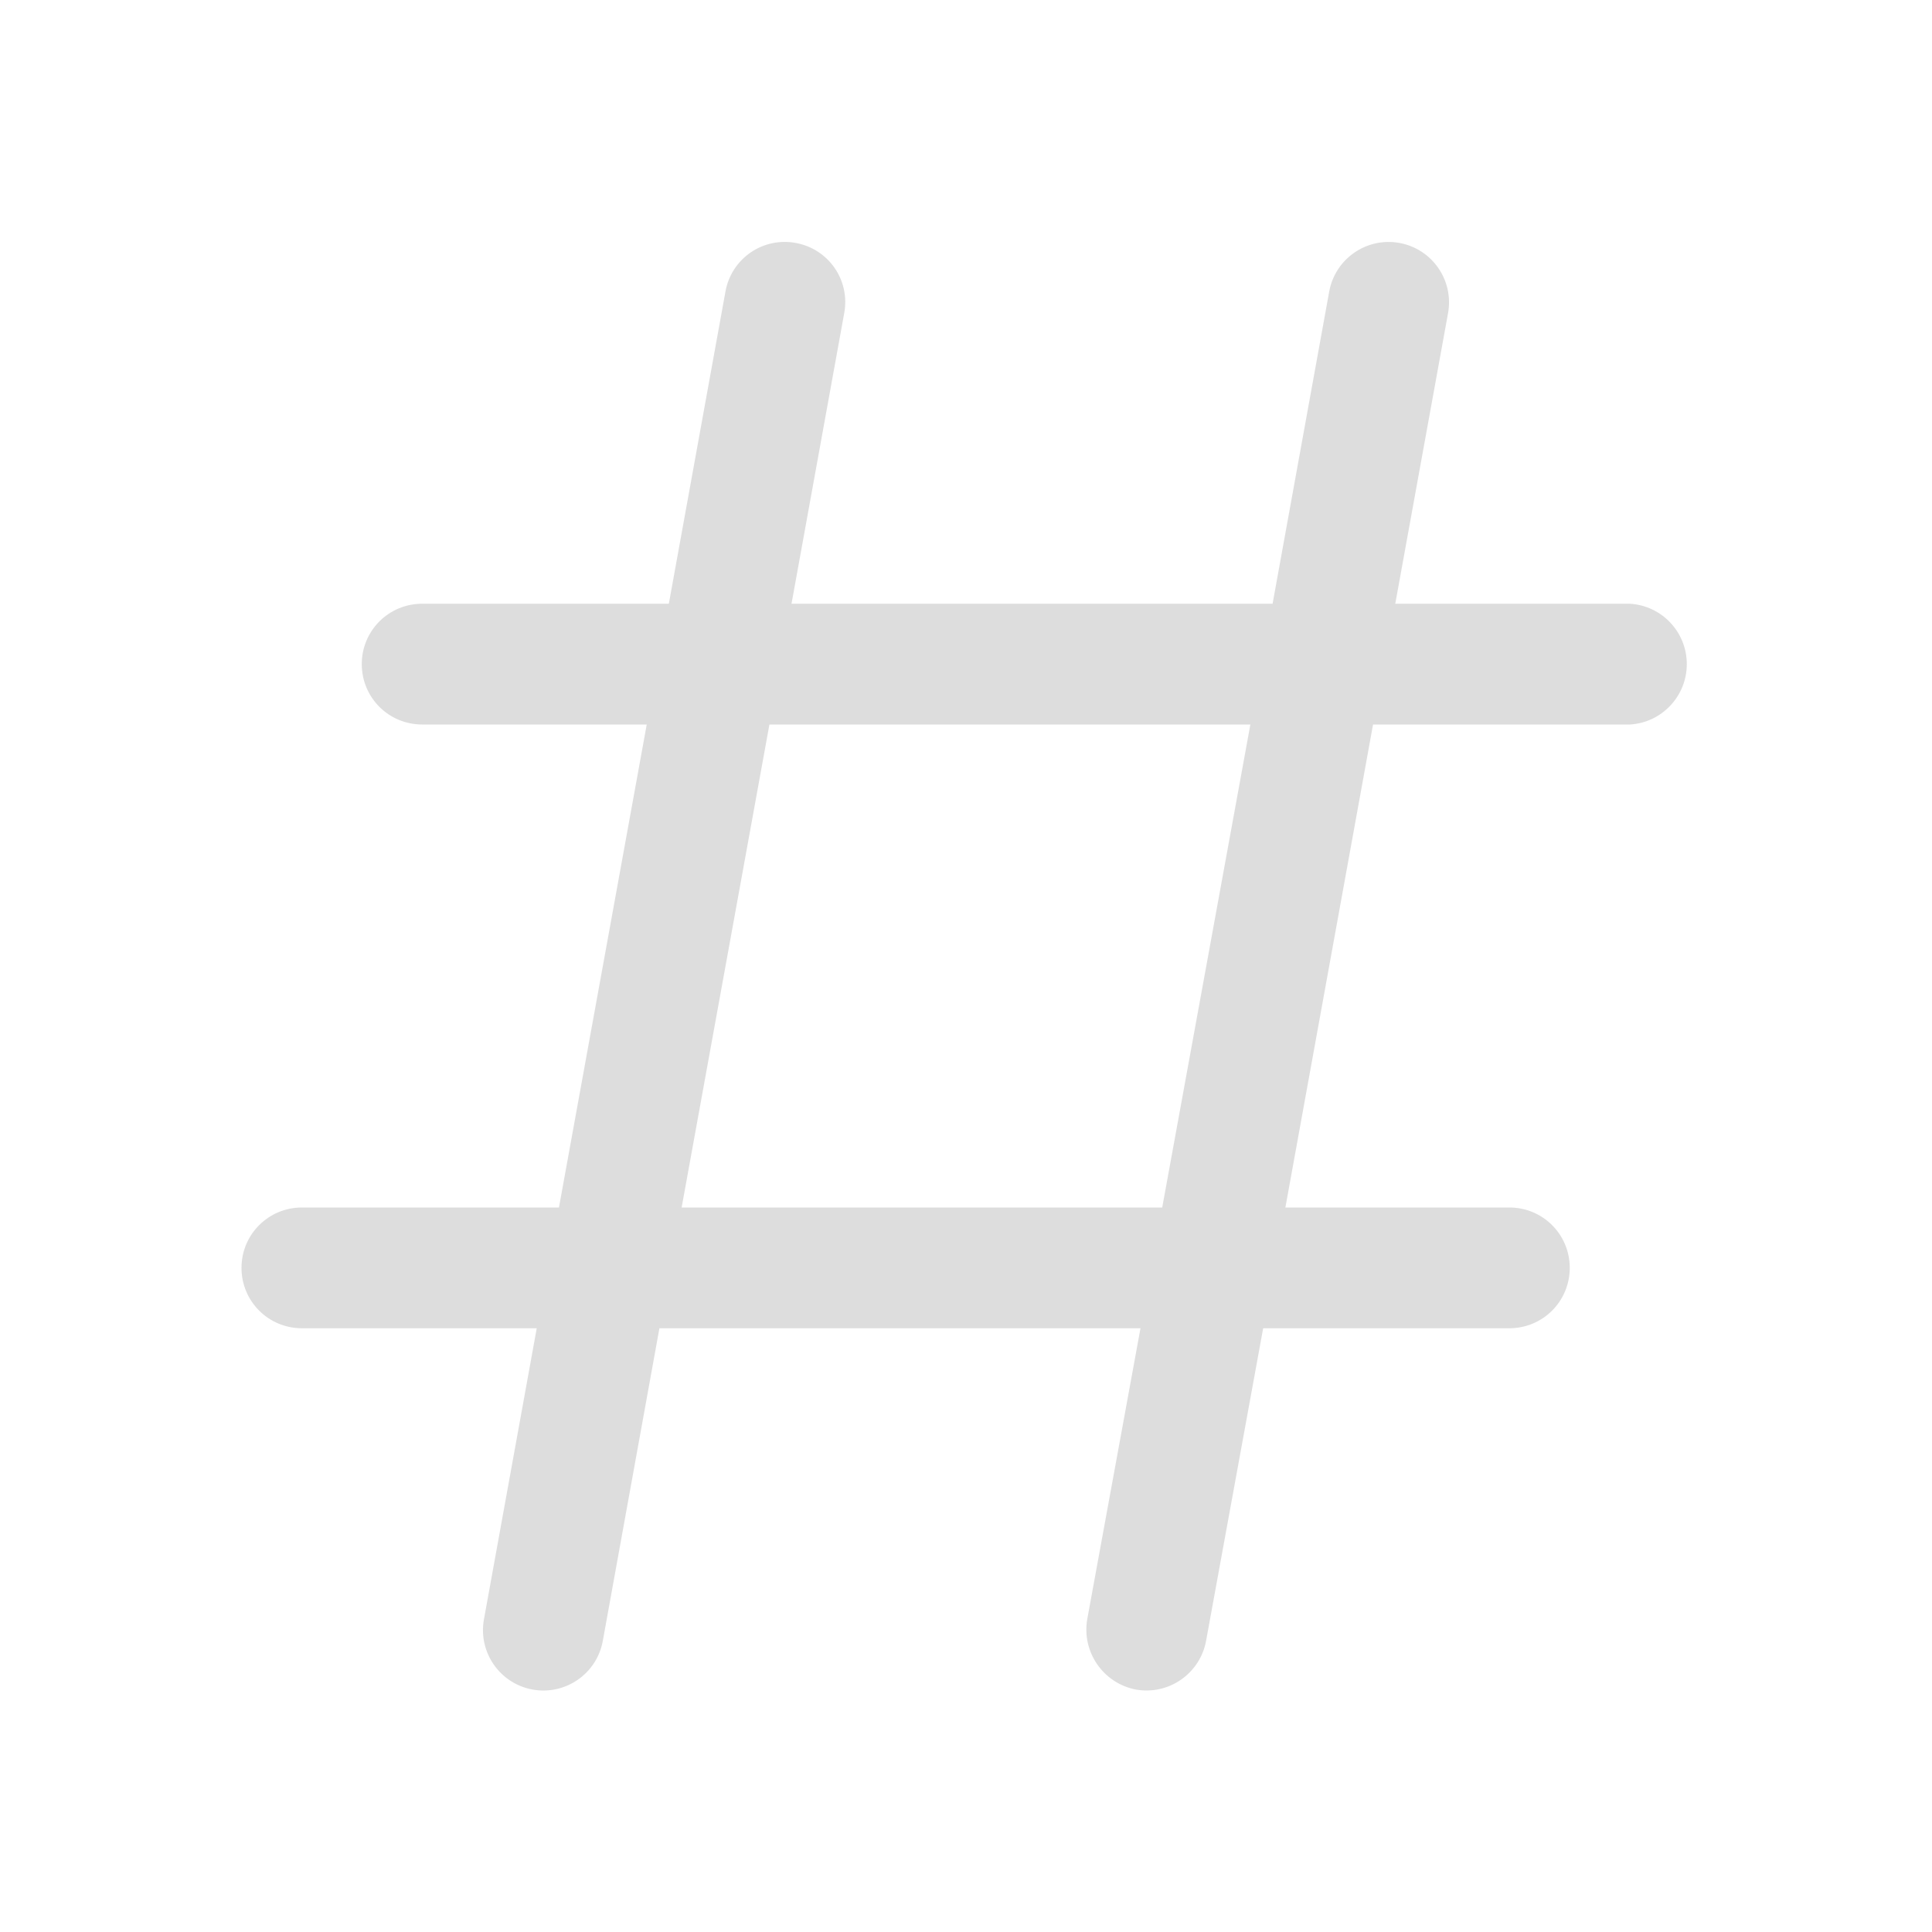
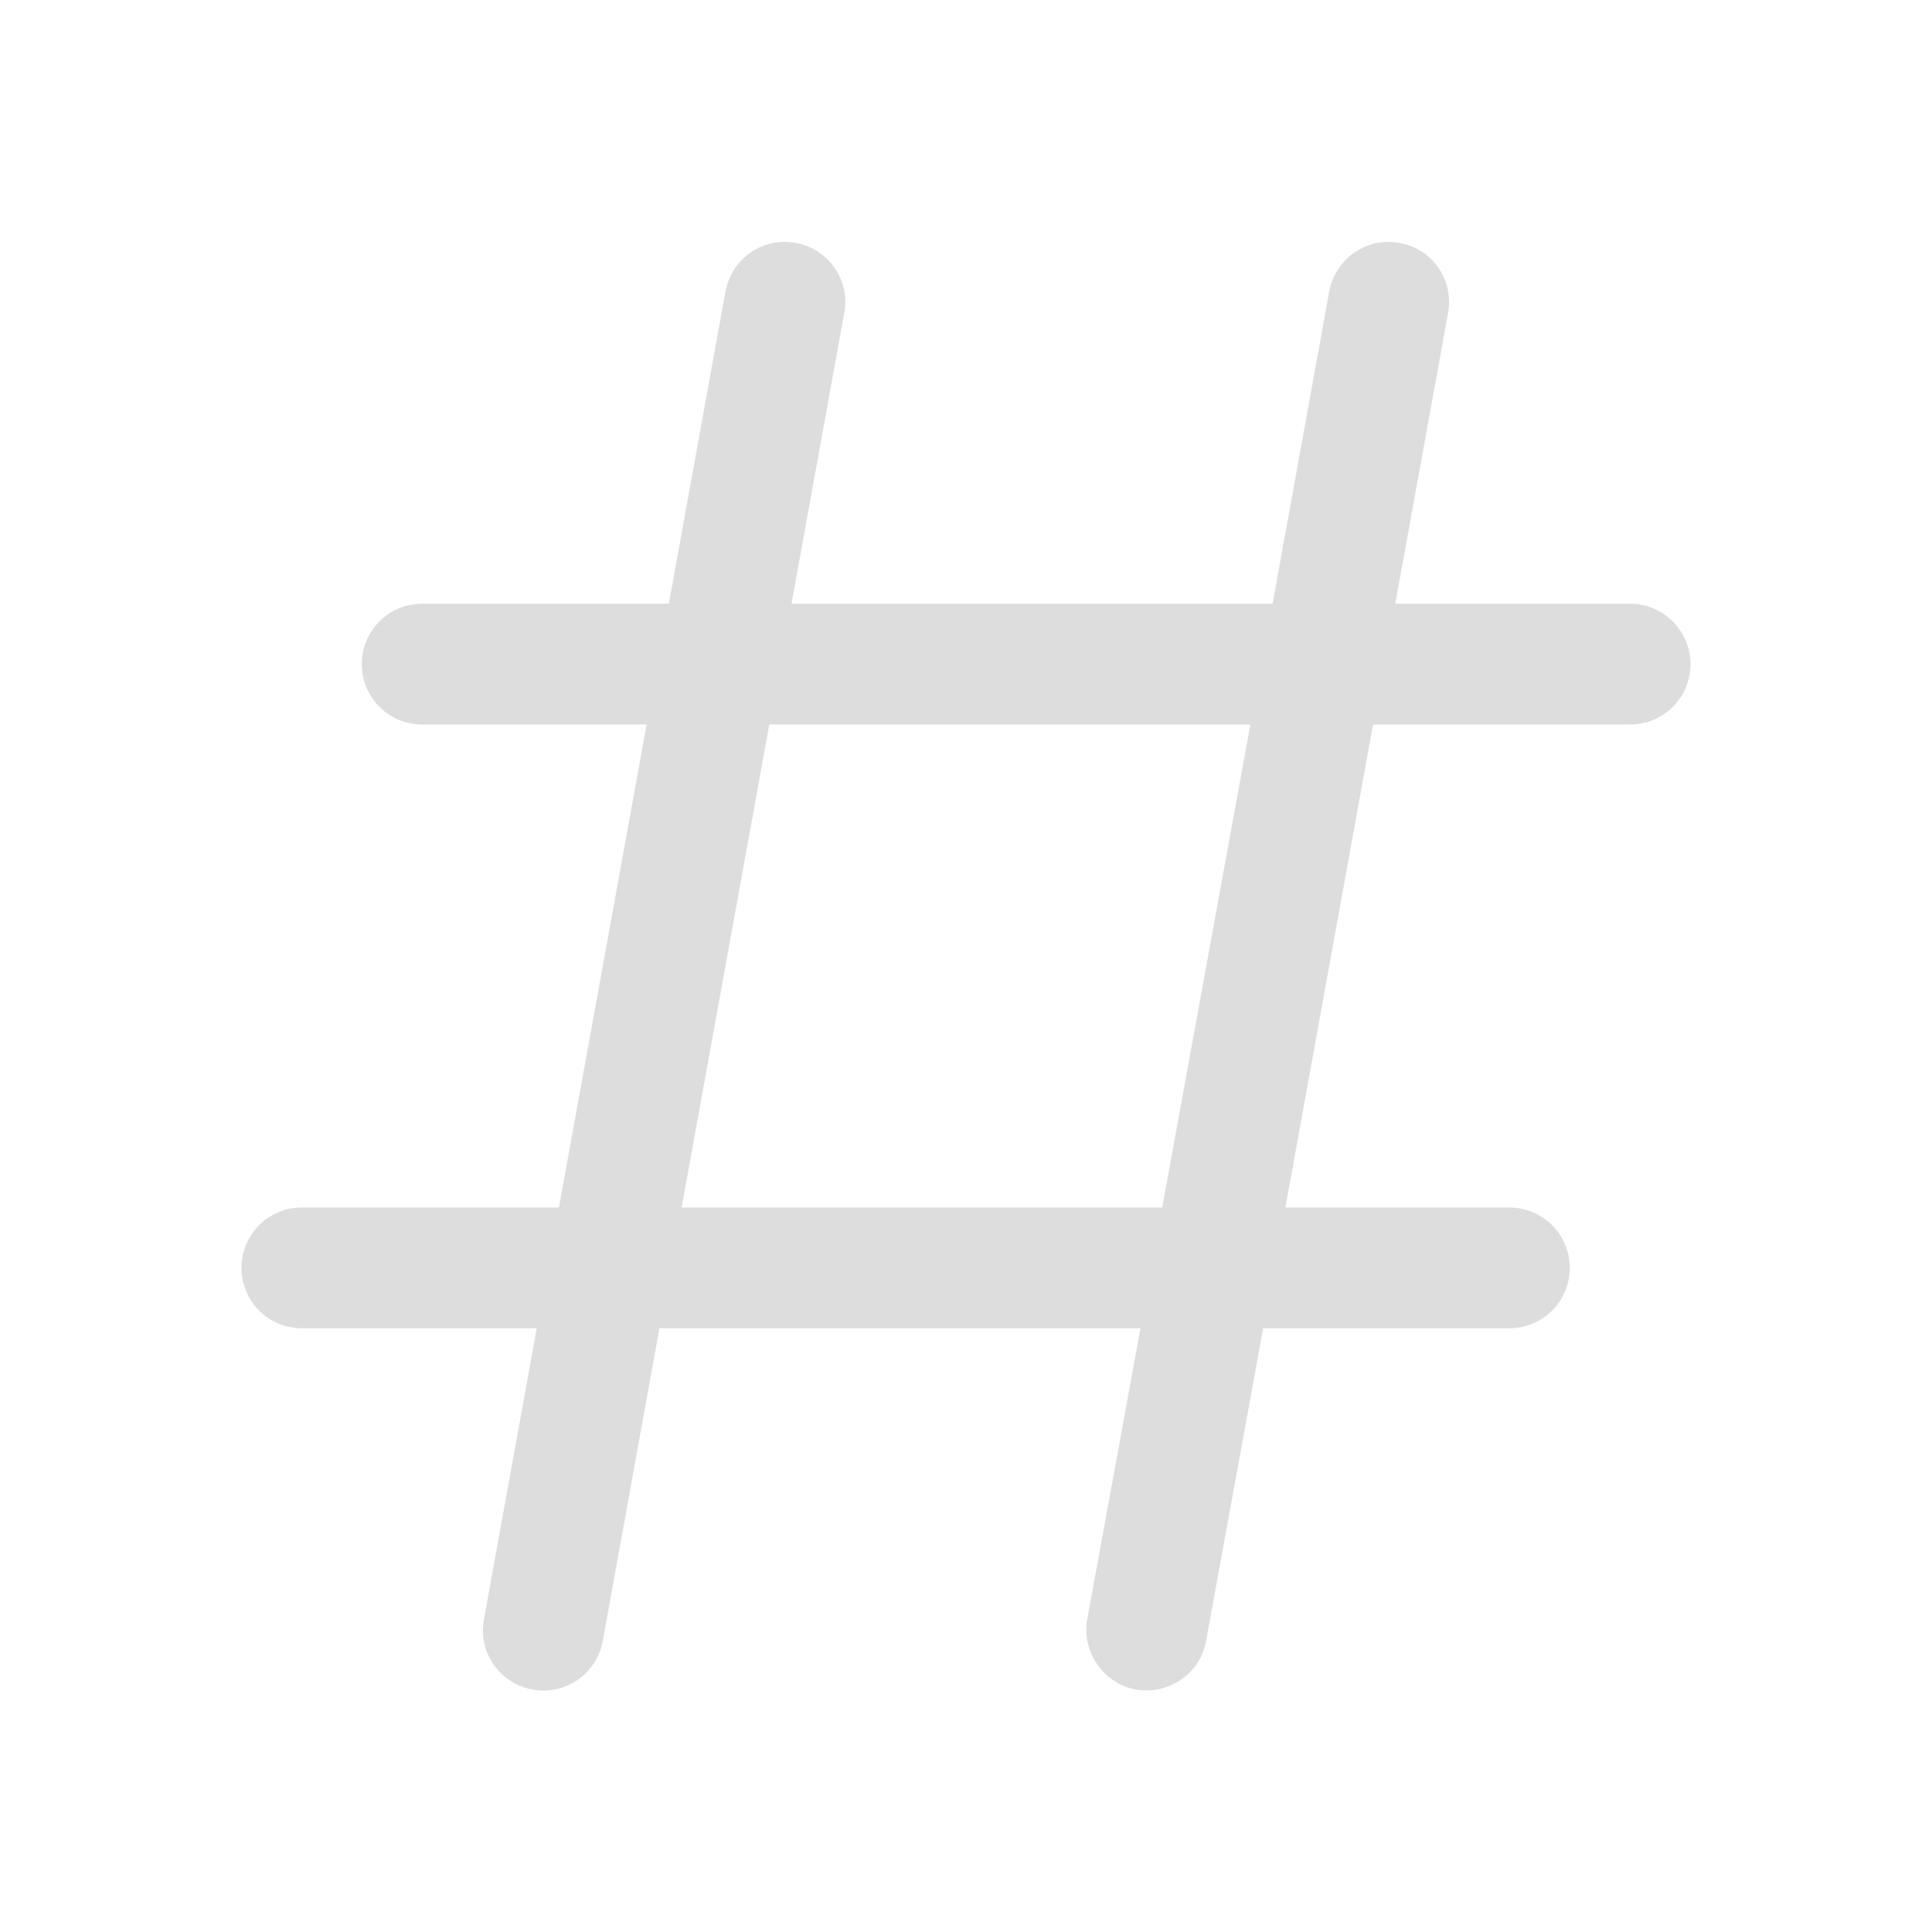
<svg xmlns="http://www.w3.org/2000/svg" width="16" height="16">
-   <path d="M6.992 2.59a.497.497 0 00-.402-.578.498.498 0 00-.582.402L5.539 5H3.496c-.277 0-.5.223-.5.5s.223.5.5.5h1.86l-.727 4H2.5c-.277 0-.5.223-.5.5s.223.5.5.5h1.945l-.437 2.41a.5.5 0 10.984.18L5.461 11h3.984l-.441 2.41a.506.506 0 00.402.582.502.502 0 00.582-.402l.473-2.59H12.5c.277 0 .5-.223.5-.5s-.223-.5-.5-.5h-1.855l.726-4H13.5a.501.501 0 000-1h-1.945l.437-2.406a.5.5 0 10-.984-.18L10.539 5H6.555zM6.372 6h3.983l-.73 4h-3.98zm0 0" fill="#ddd" />
+   <path d="M 6.992 2.59 C 7.043 2.32 6.859 2.059 6.59 2.012 C 6.316 1.961 6.059 2.141 6.008 2.414 L 5.539 5 L 3.496 5 C 3.219 5 2.996 5.223 2.996 5.5 C 2.996 5.777 3.219 6 3.496 6 L 5.355 6 L 4.629 10 L 2.5 10 C 2.223 10 2 10.223 2 10.5 C 2 10.777 2.223 11 2.5 11 L 4.445 11 L 4.008 13.41 C 3.957 13.684 4.137 13.941 4.41 13.992 C 4.68 14.043 4.941 13.863 4.992 13.59 L 5.461 11 L 9.445 11 L 9.004 13.41 C 8.957 13.68 9.137 13.941 9.406 13.992 C 9.68 14.039 9.941 13.859 9.988 13.59 L 10.461 11 L 12.5 11 C 12.777 11 13 10.777 13 10.5 C 13 10.223 12.777 10 12.5 10 L 10.645 10 L 11.371 6 L 13.5 6 C 13.777 6 14 5.777 14 5.5 C 14 5.227 13.777 5 13.5 5 L 11.555 5 L 11.992 2.594 C 12.043 2.32 11.863 2.059 11.59 2.012 C 11.32 1.961 11.059 2.141 11.008 2.414 L 10.539 5 L 6.555 5 Z M 6.371 6 L 10.355 6 L 9.625 10 L 5.645 10 Z M 6.371 6" fill="#ddd" />
</svg>
